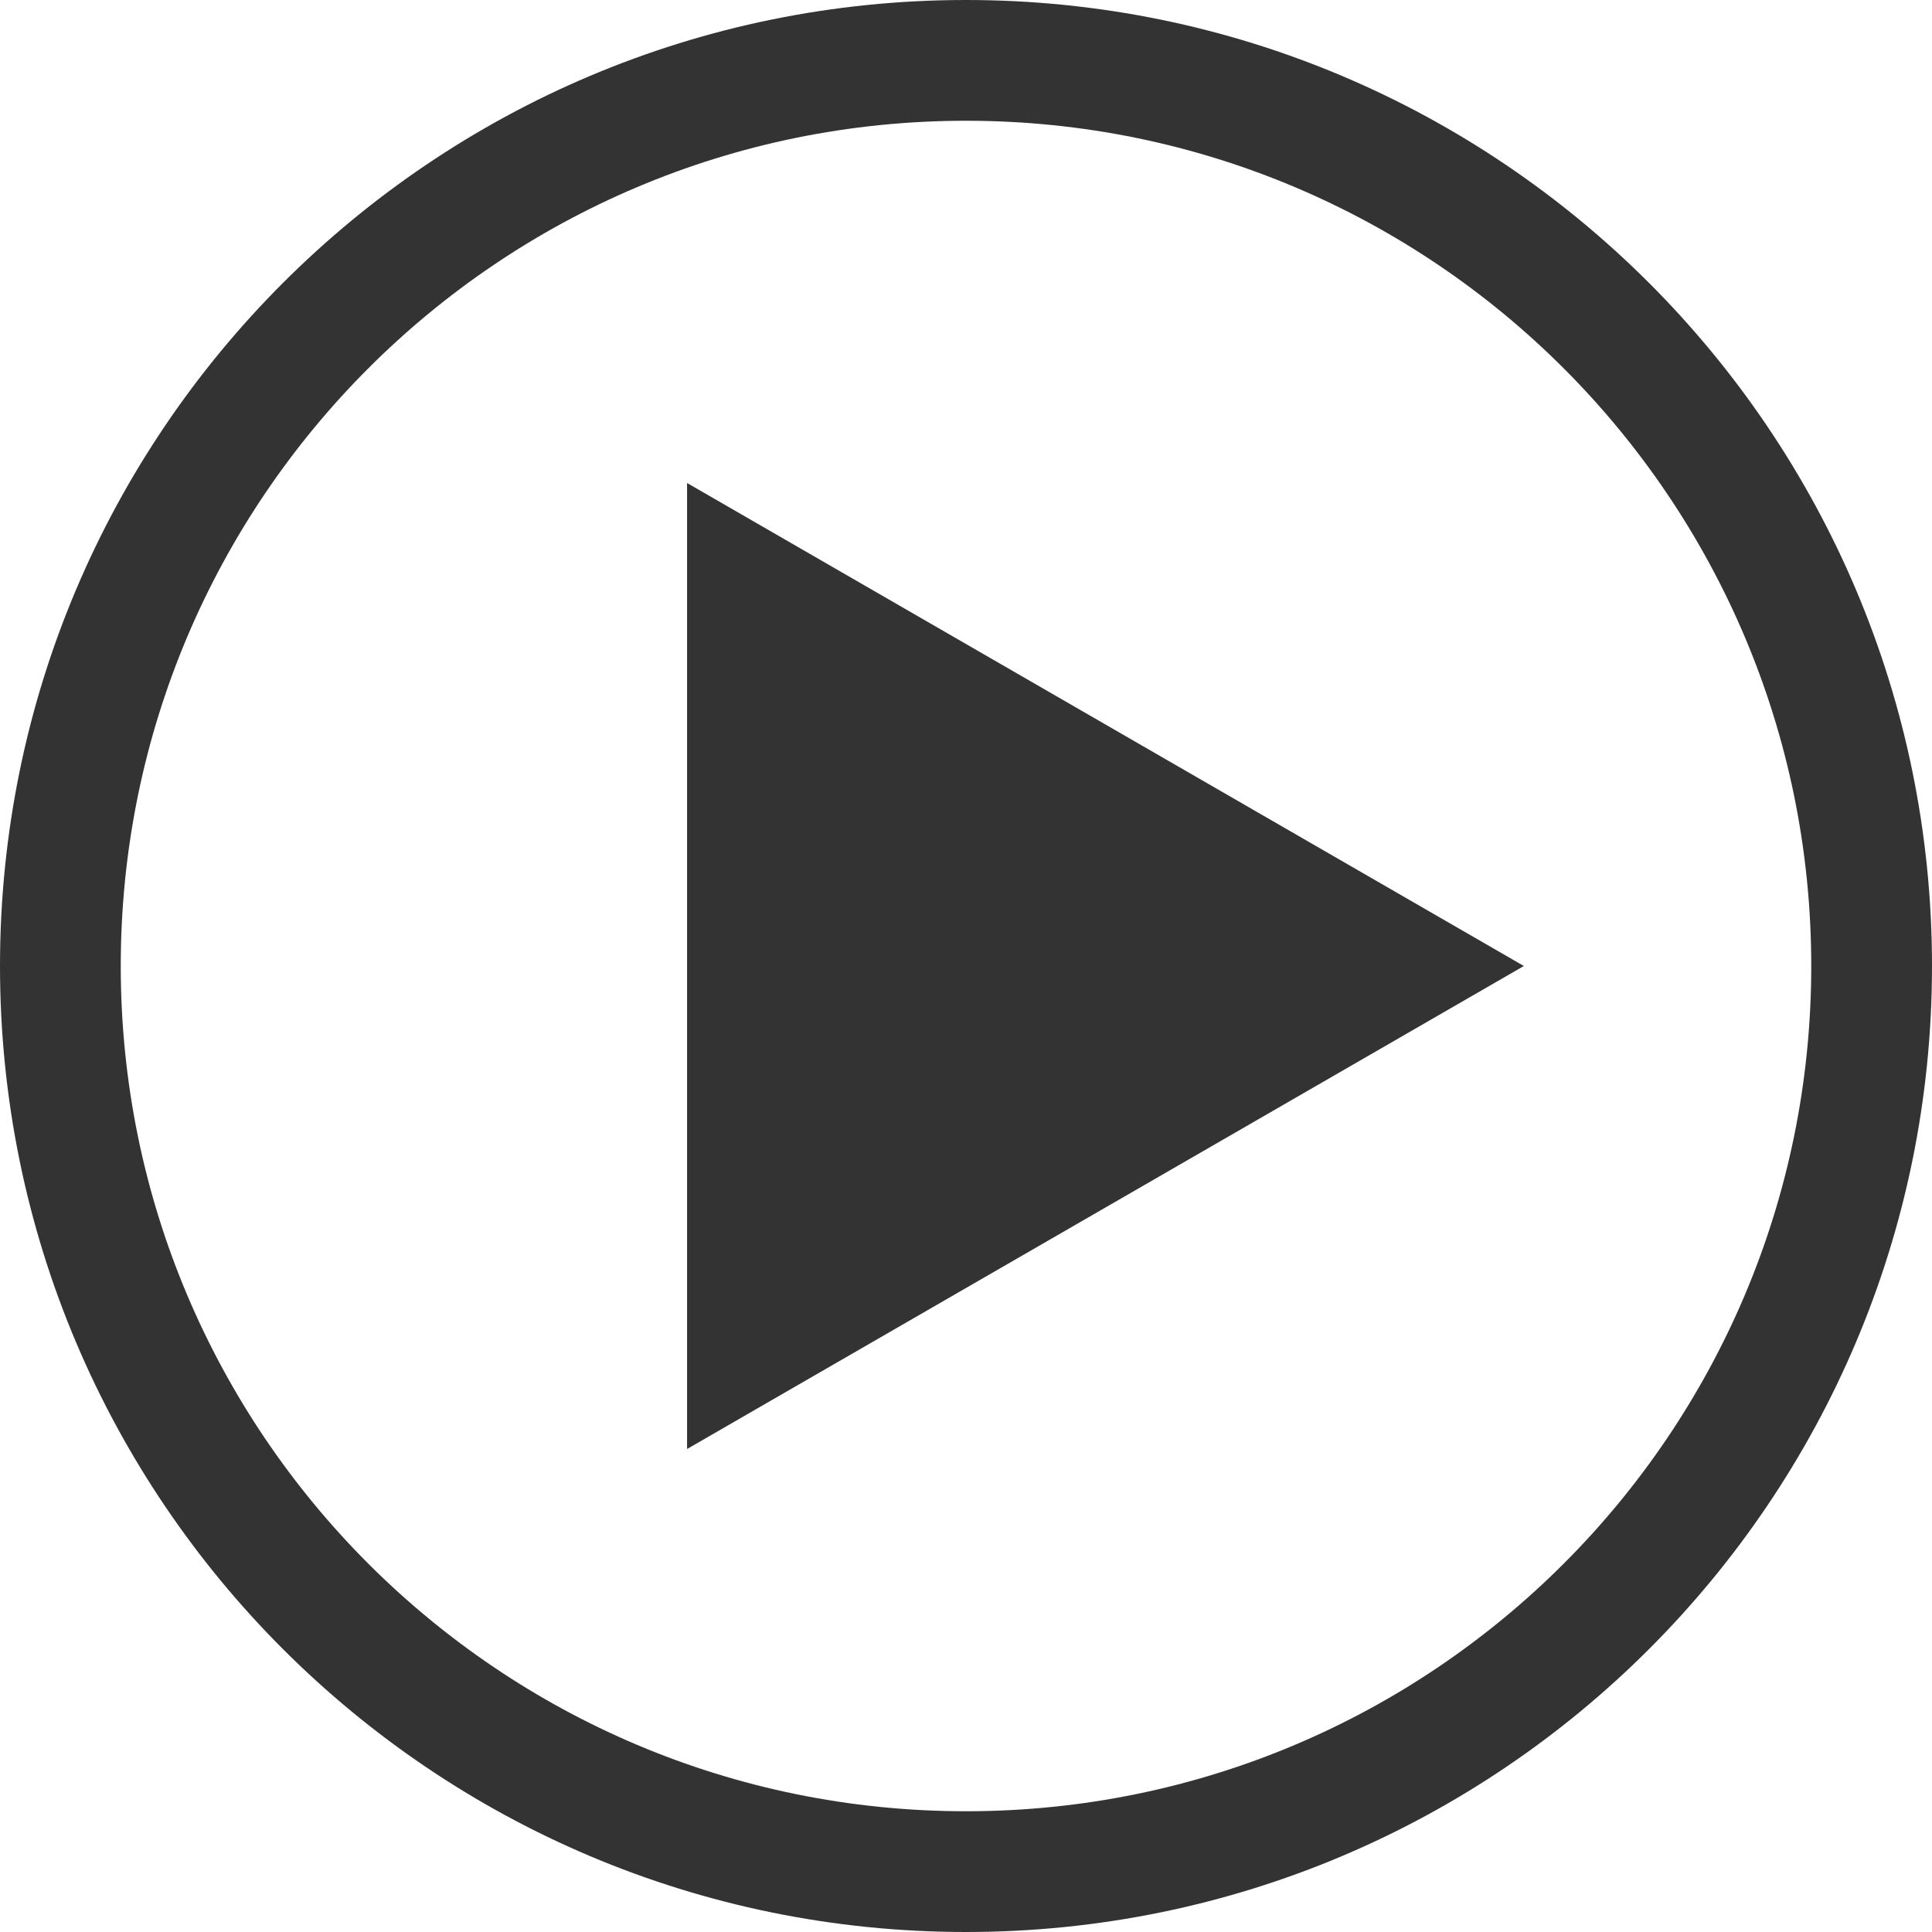
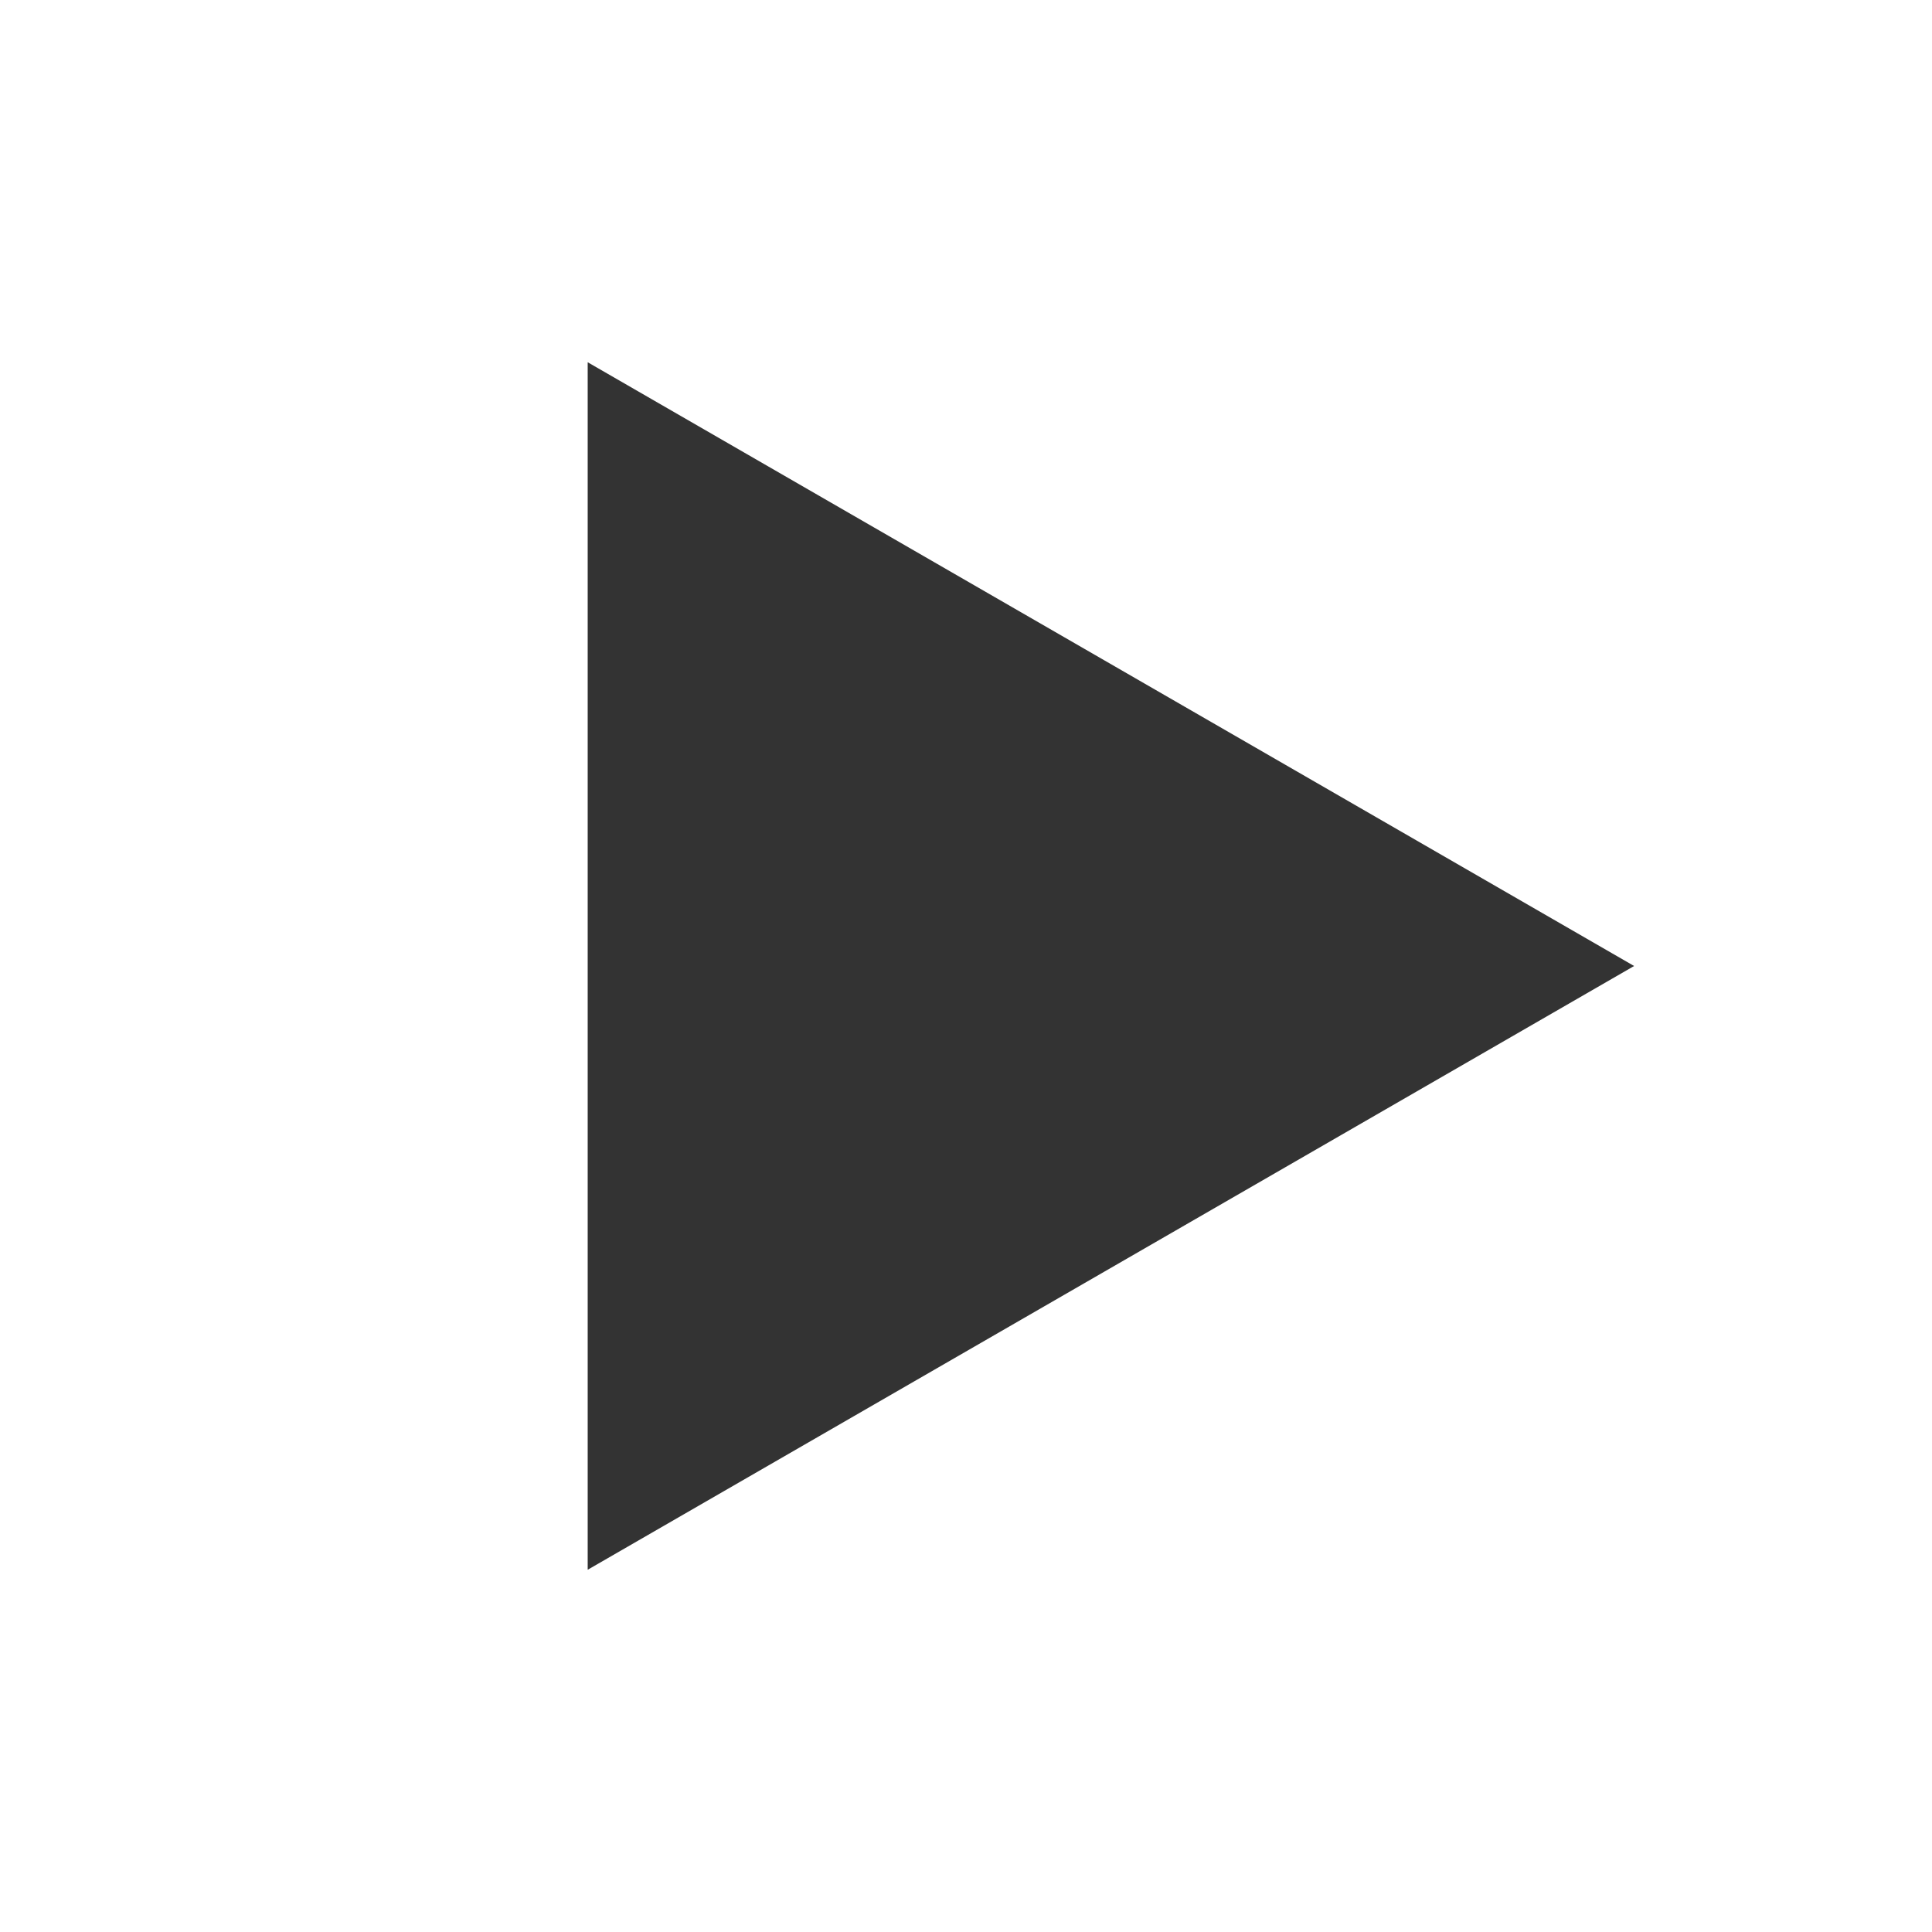
- <svg xmlns="http://www.w3.org/2000/svg" id="bb920d76-0198-488b-a9b1-ced2d77ae241" data-name="Layer 1" width="16" height="16" viewBox="0 0 16 16">
+ <svg xmlns="http://www.w3.org/2000/svg" id="bb920d76-0198-488b-a9b1-ced2d77ae241" width="16" height="16" viewBox="0 0 16 16">
  <defs>
-     <style>.bbd1d502-d3a9-4eb4-8456-0ad09c78f090{fill:#333;}</style>
+     <style>
+       .cls-1 {
+         fill: #333;
+       }
+     </style>
  </defs>
-   <path class="bbd1d502-d3a9-4eb4-8456-0ad09c78f090" d="M8,1A7,7,0,1,1,1,8,7,7,0,0,1,8,1M8,0a8,8,0,1,0,8,8A8,8,0,0,0,8,0Z" />
-   <polygon class="bbd1d502-d3a9-4eb4-8456-0ad09c78f090" points="12.62 8 5.69 4 5.69 12 12.62 8" />
+   <polygon class="cls-1" points="13.533 8 4.867 3 4.867 13 13.533 8" />
</svg>
